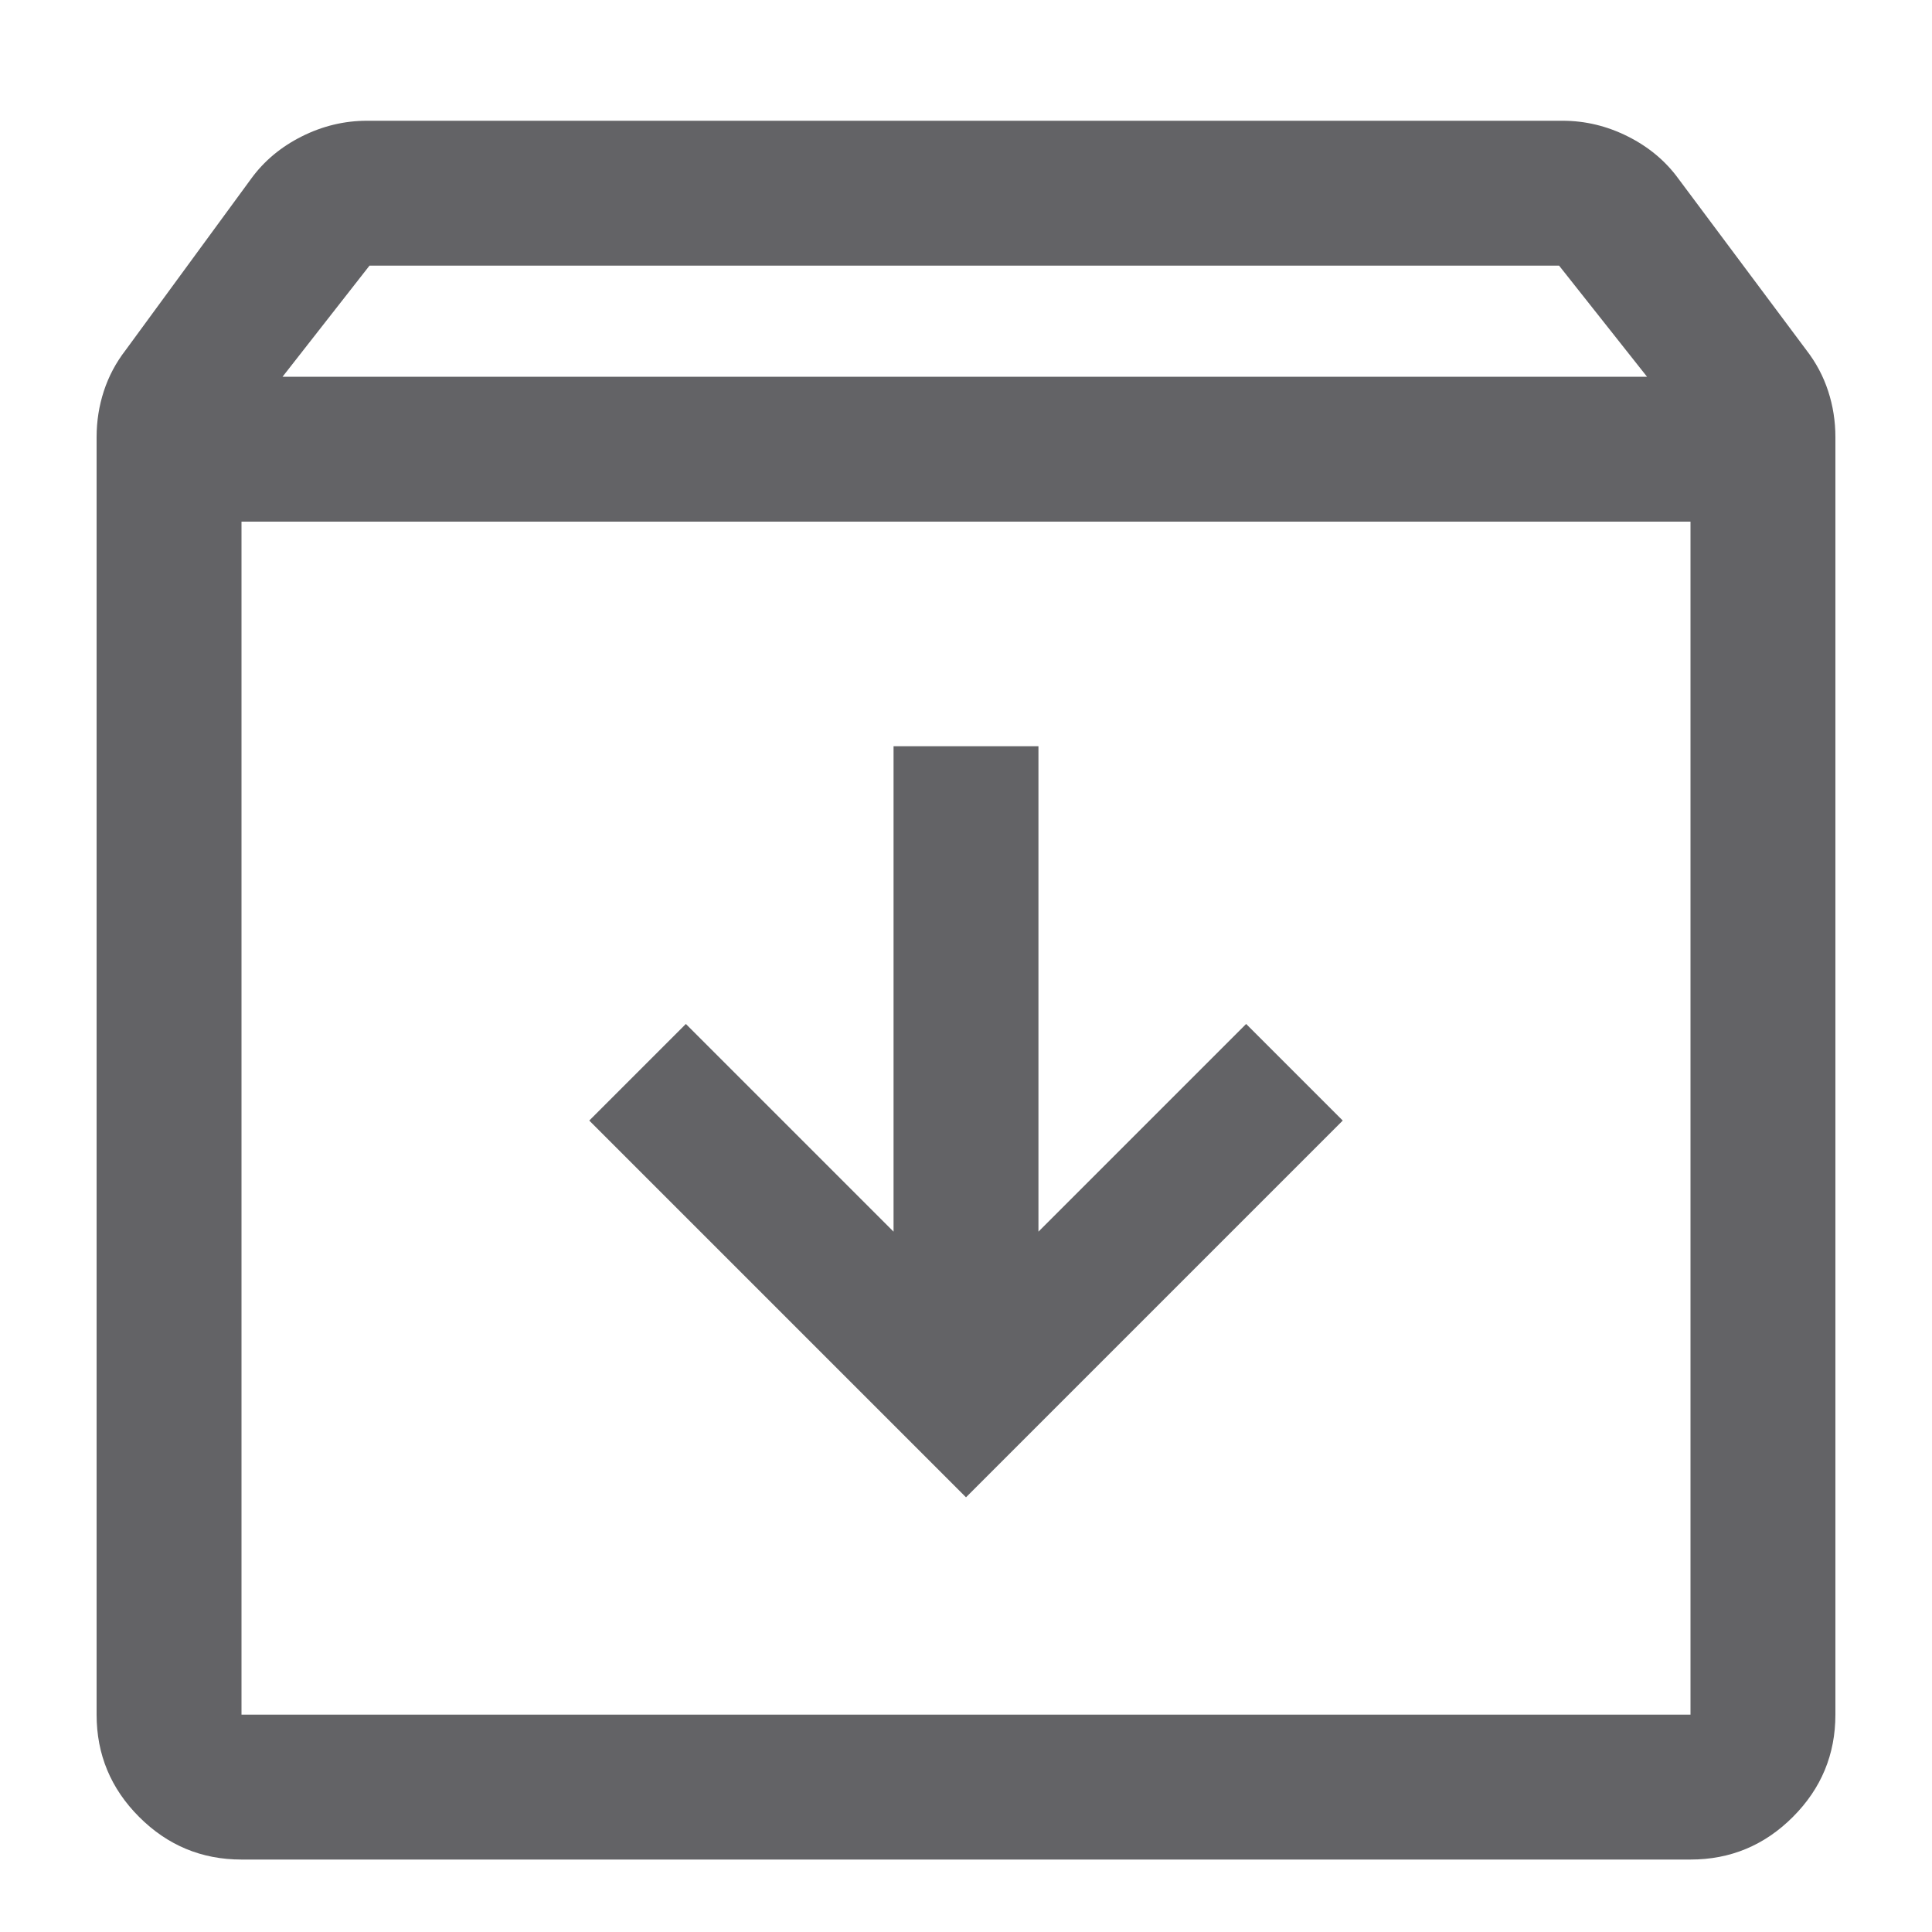
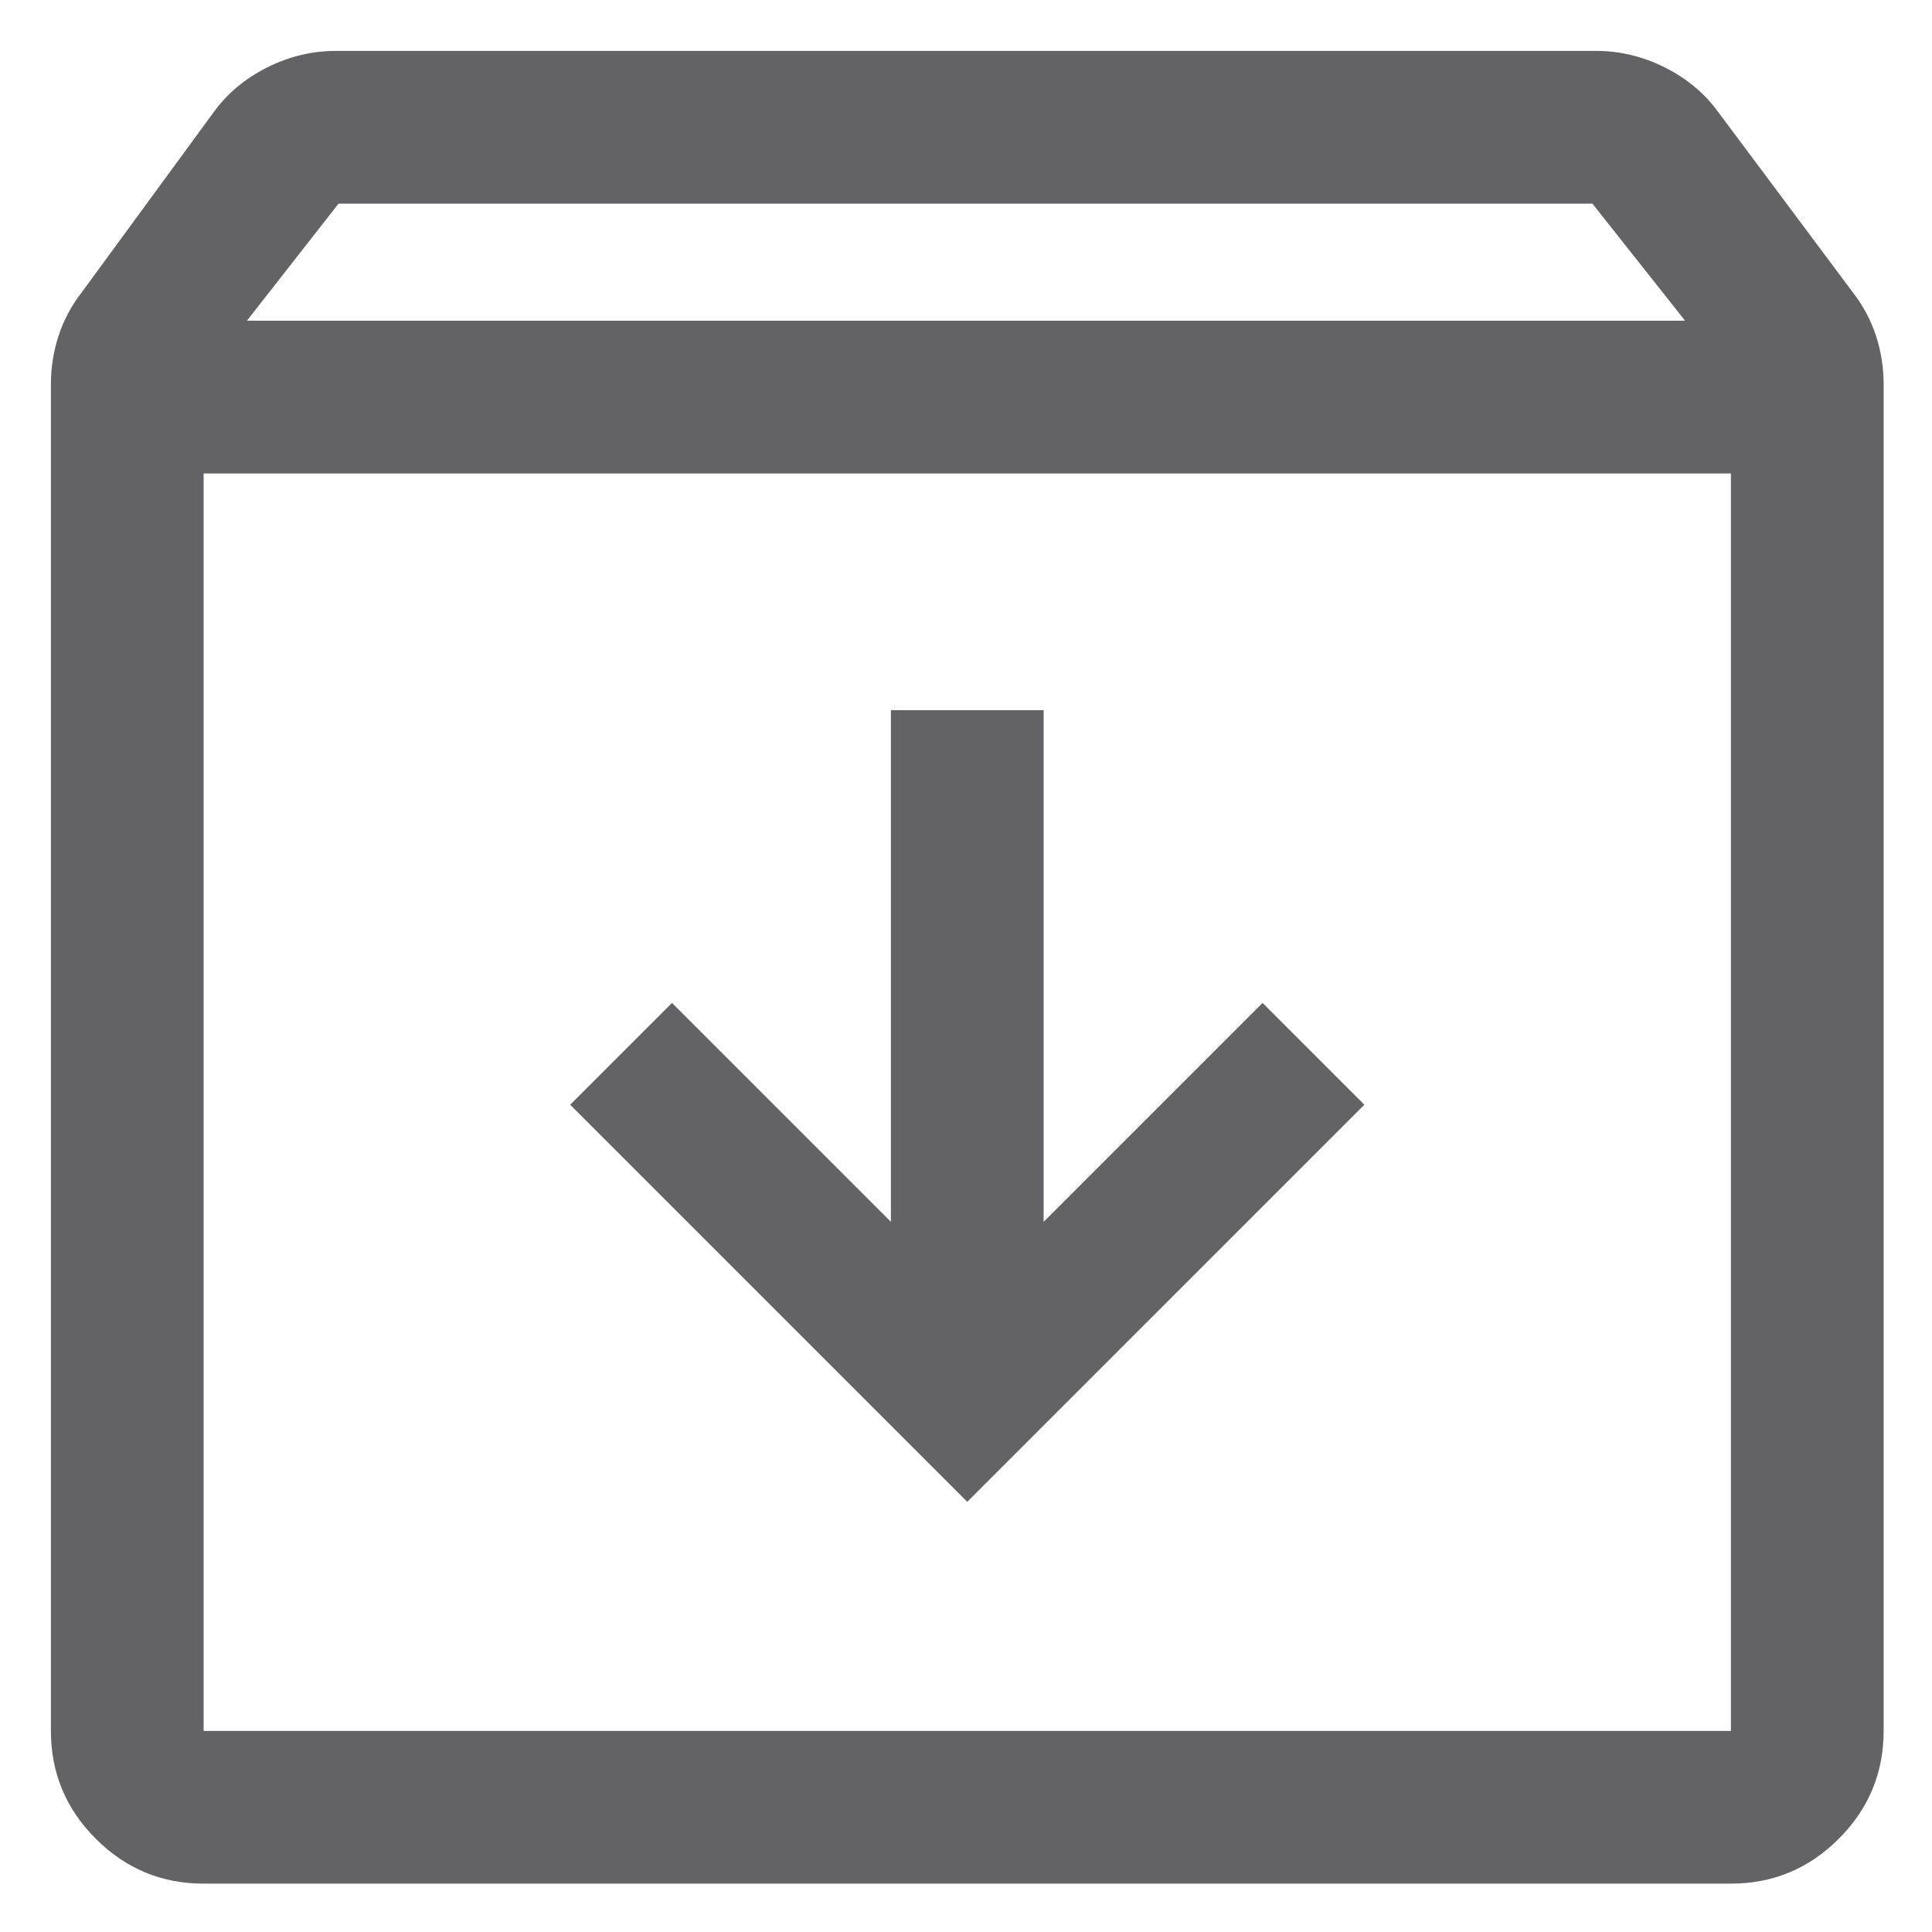
- <svg xmlns="http://www.w3.org/2000/svg" height="512px" viewBox="80 -890 800 800" width="512px" fill="#636366">
+ <svg xmlns="http://www.w3.org/2000/svg" height="512px" viewBox="100 -860 759 759" width="512px" fill="#636366">
  <path d="m480-270 156-156-40-40-86 86v-201h-60v201l-86-86-40 40 156 156ZM180-674v494h600v-494H180Zm0 554q-24.75 0-42.37-17.63Q120-155.25 120-180v-529q0-9.88 3-19.06 3-9.18 9-16.94l52-71q8-11 20.94-17.5Q217.88-840 232-840h495q14.12 0 27.06 6.5T775-816l53 71q6 7.76 9 16.94 3 9.18 3 19.06v529q0 24.75-17.62 42.37Q804.75-120 780-120H180Zm17-614h565l-36.41-46H233l-36 46Zm283 307Z" />
</svg>
